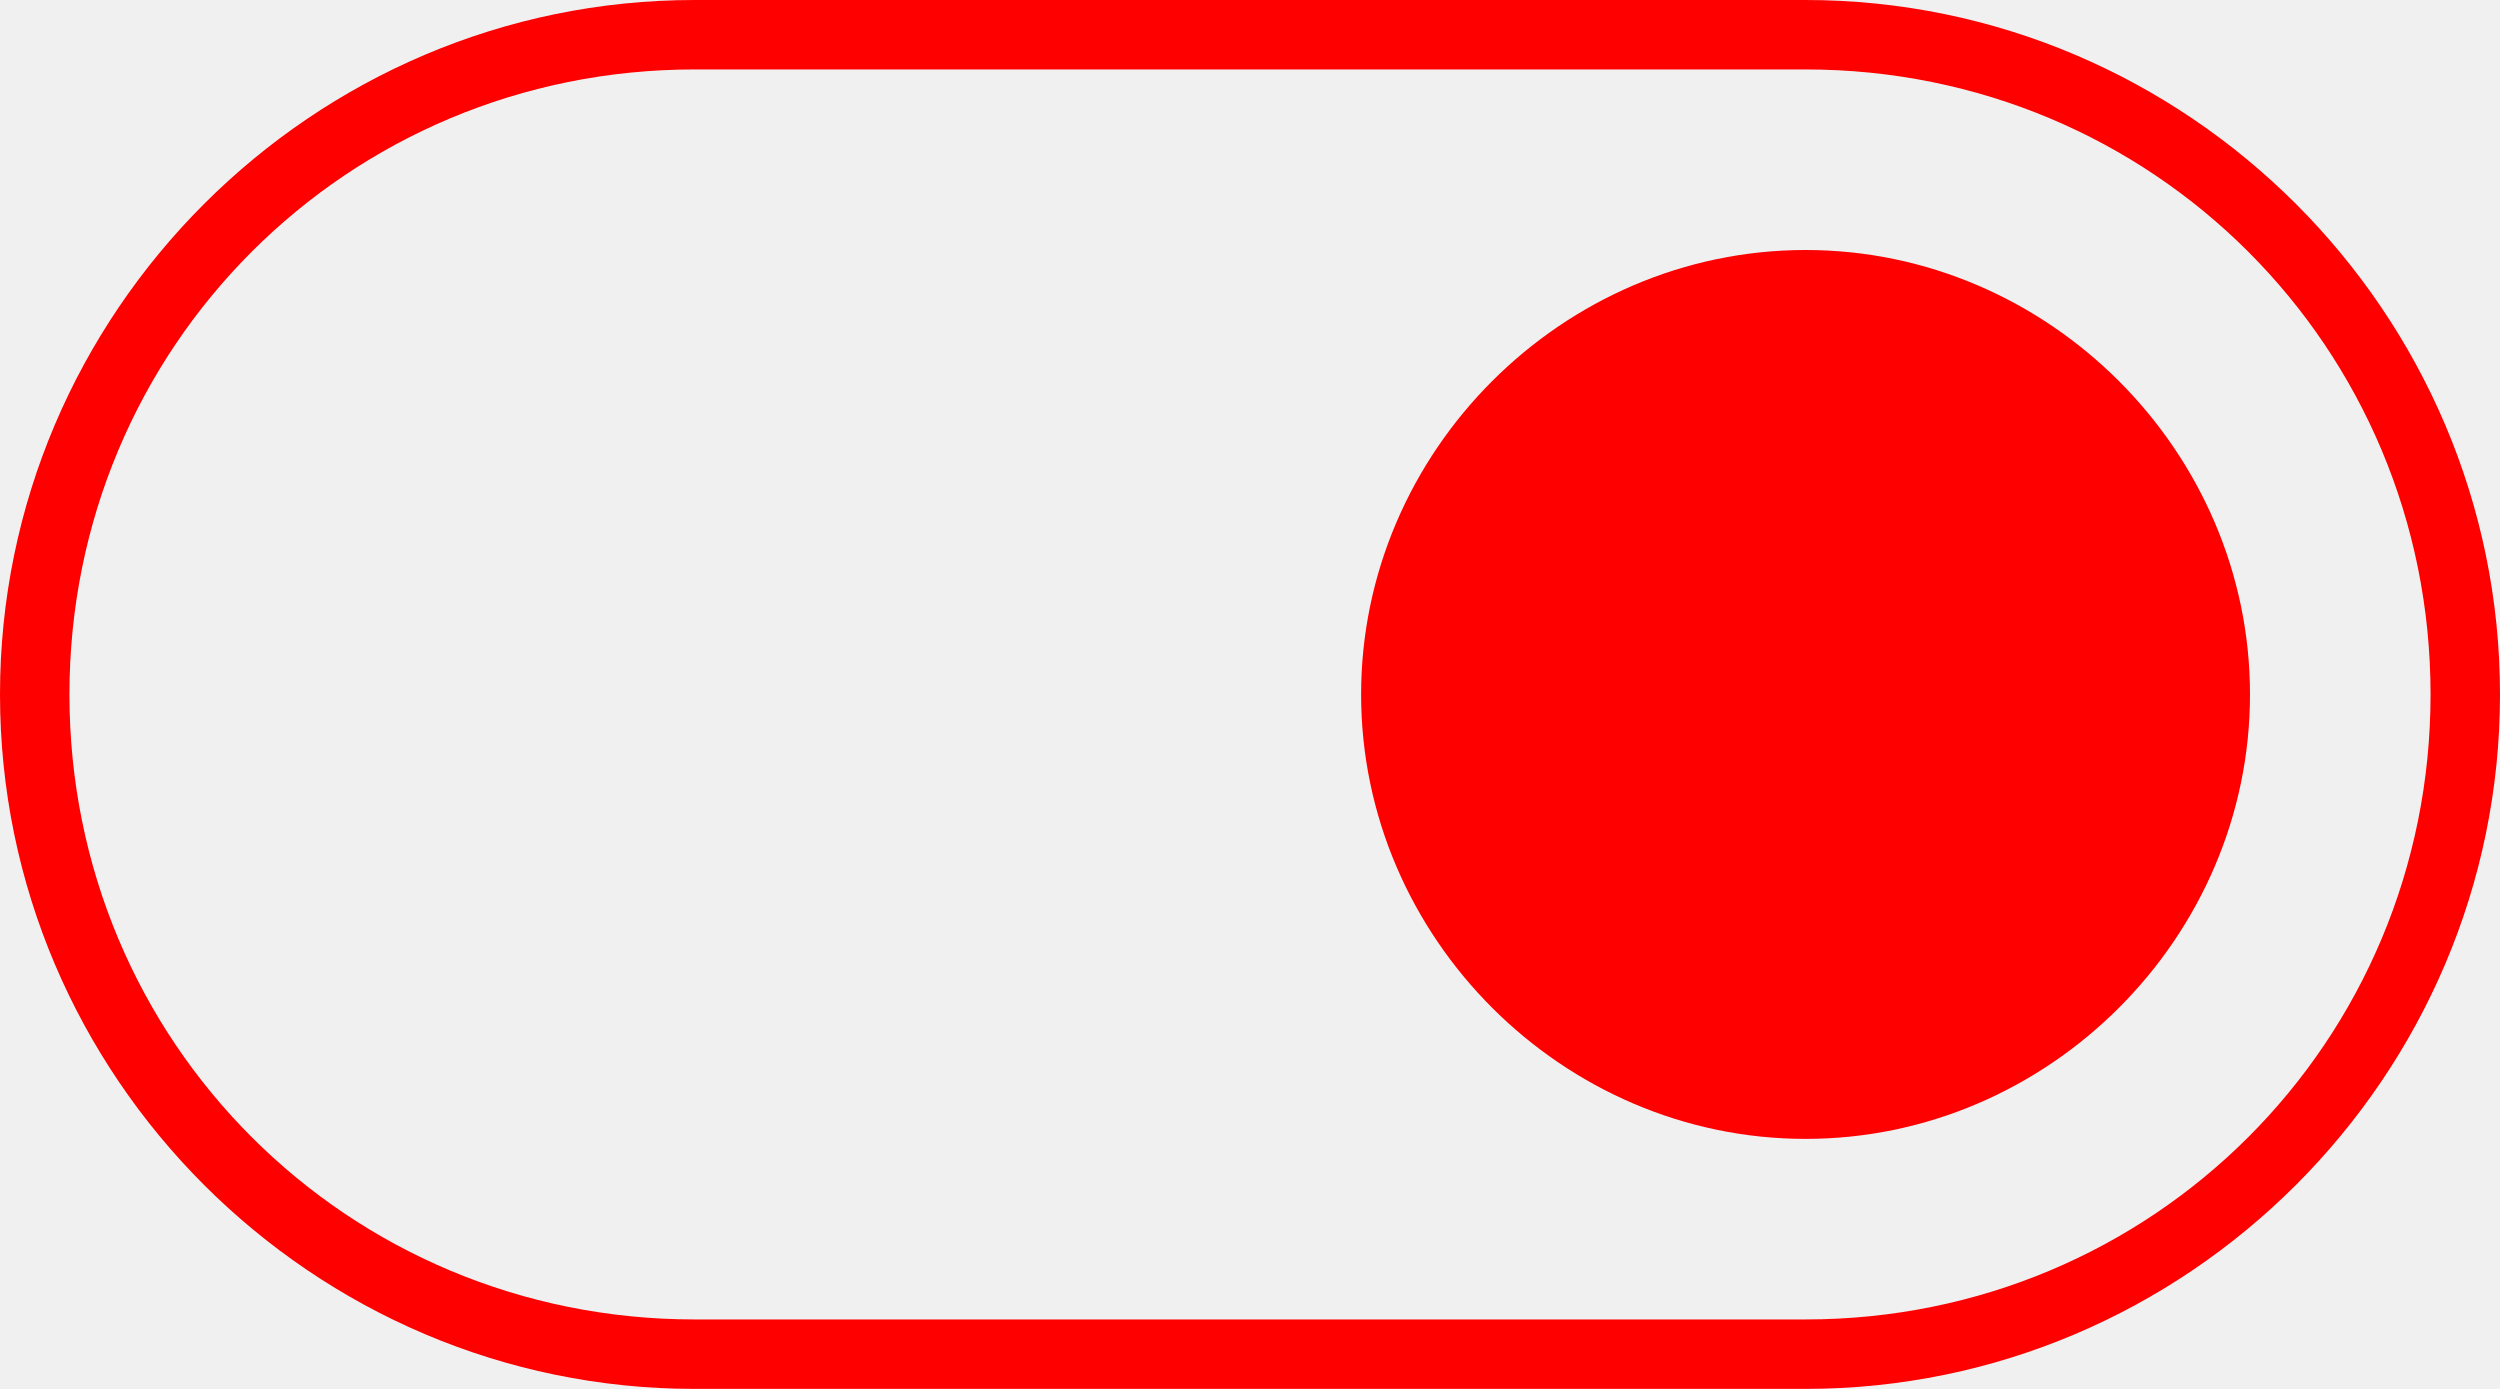
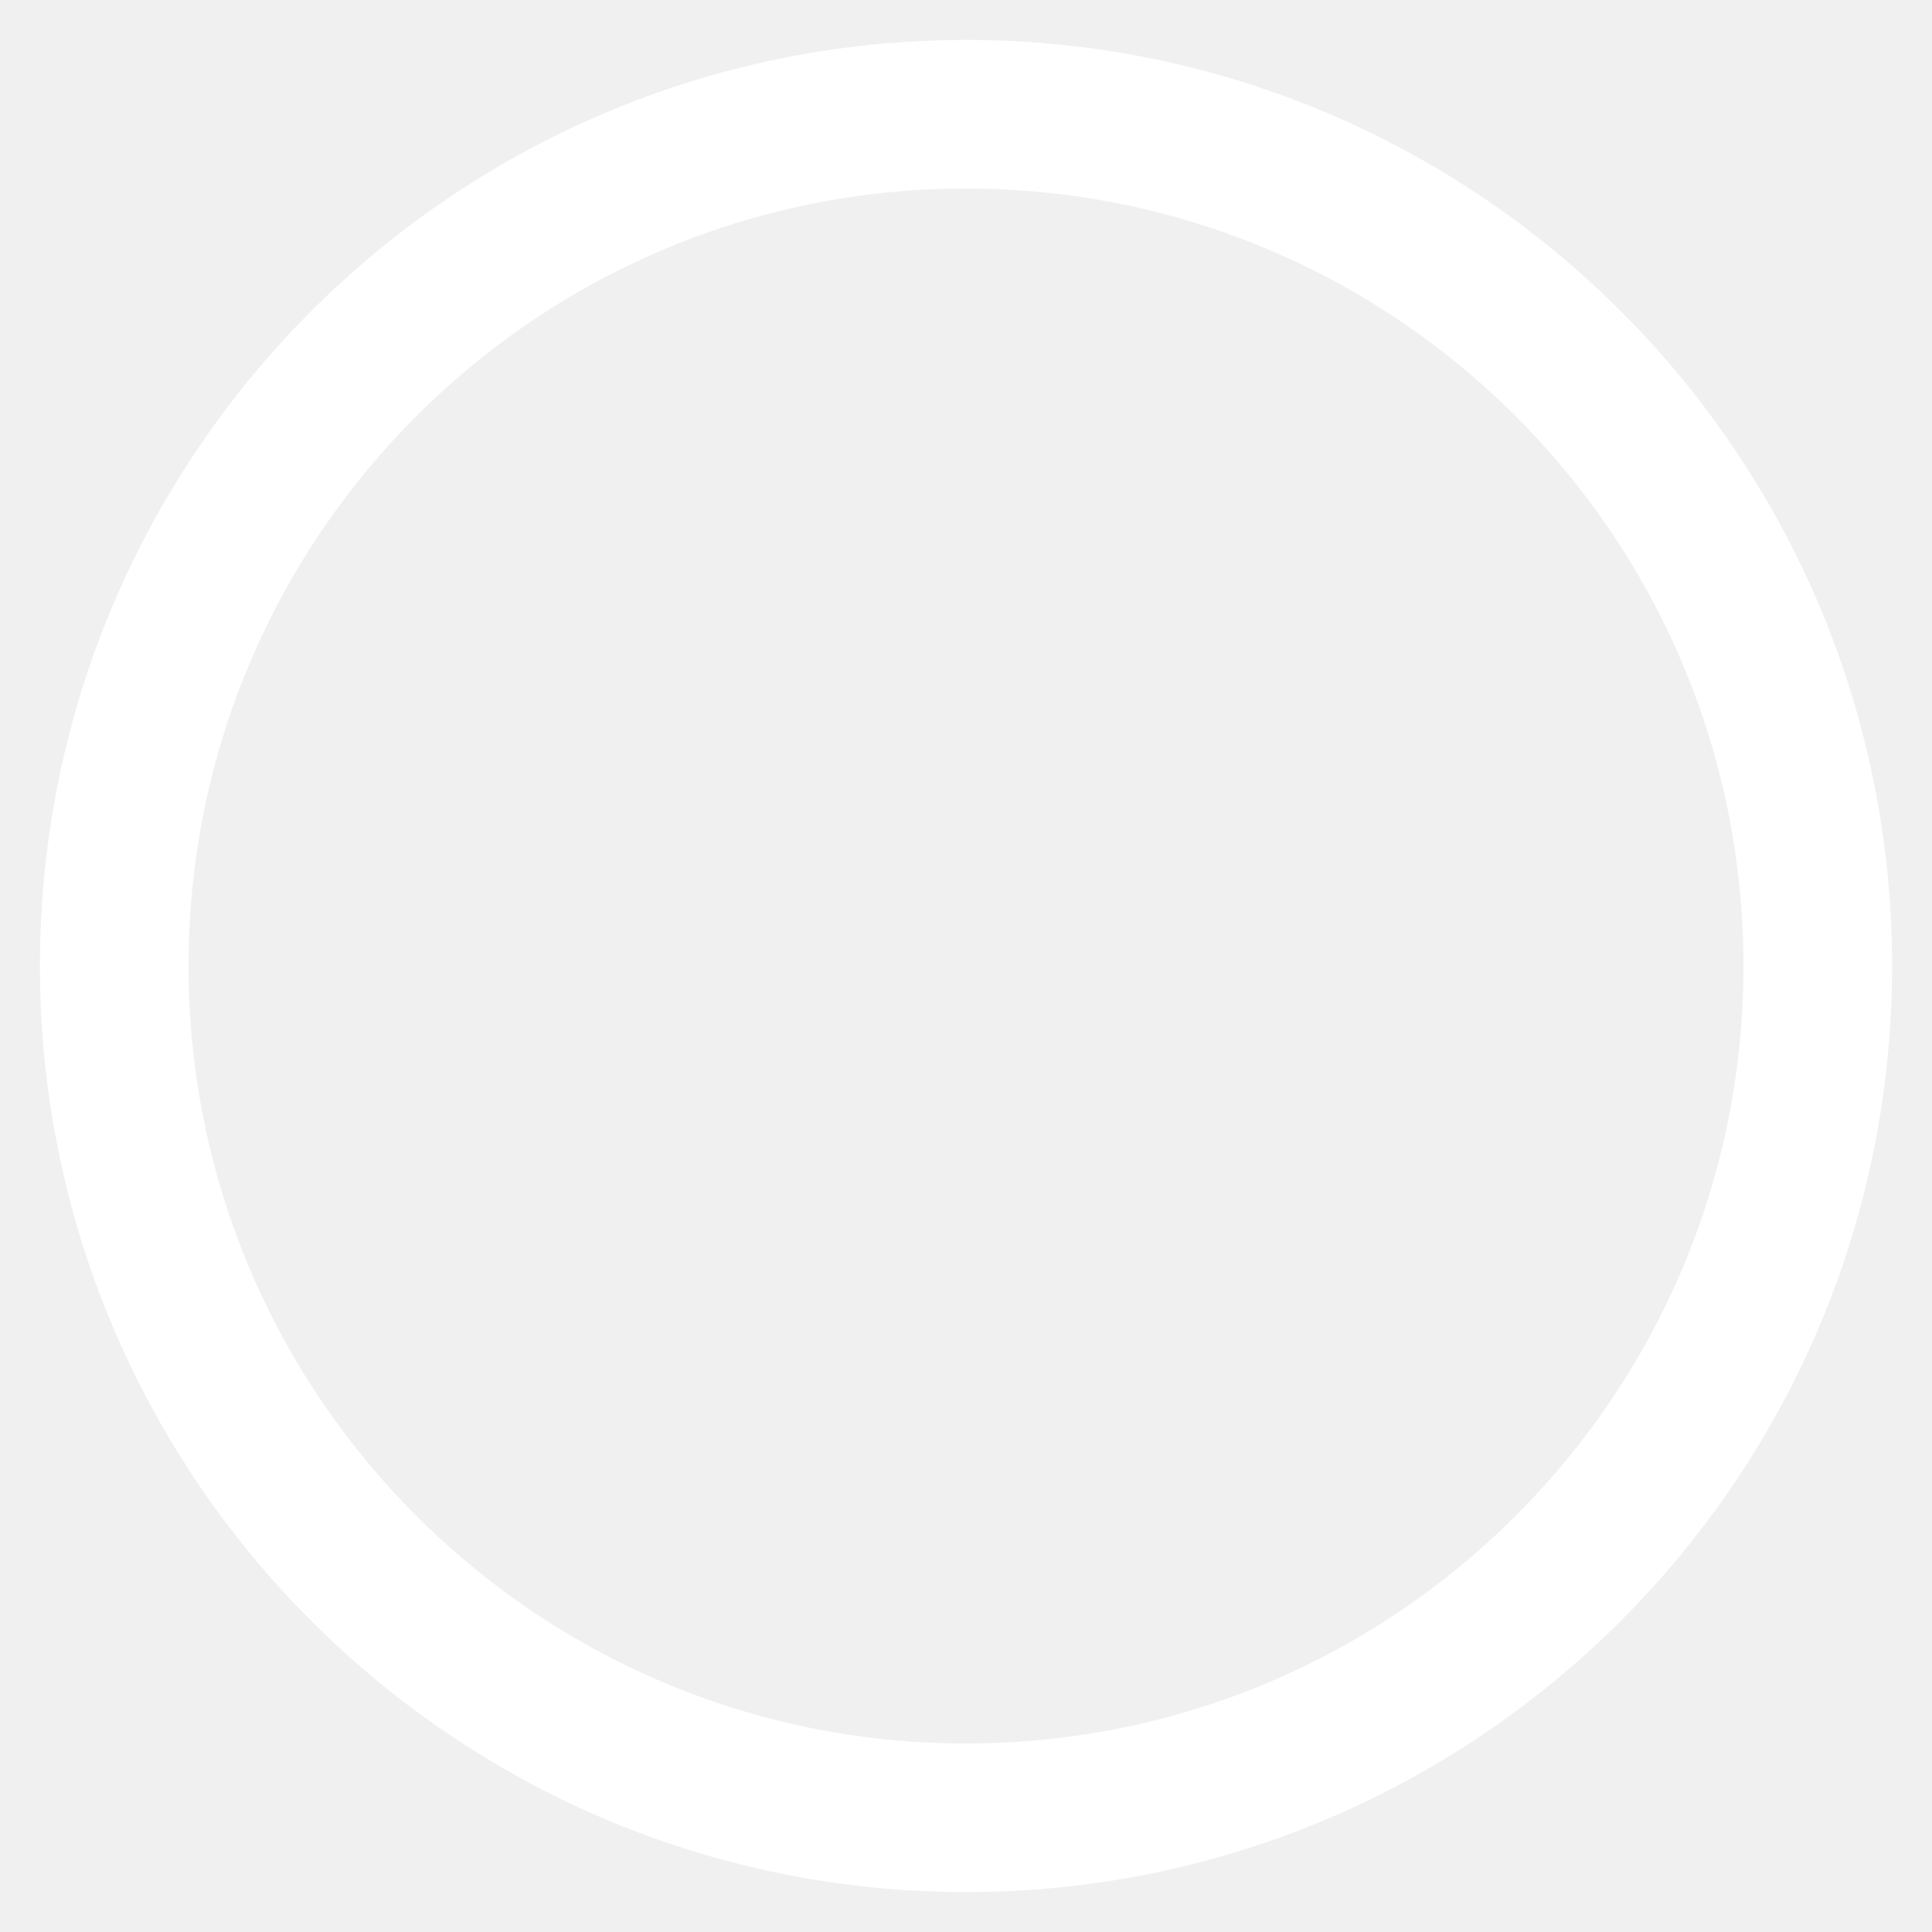
- <svg xmlns="http://www.w3.org/2000/svg" id="Calque_1" version="1.1" viewBox="0 0 36 20">
-   <defs>
-     <style>
-       .st0 {
-         fill: red;
-       }
-     </style>
-   </defs>
-   <path class="st0" d="M26,1c5,0,9,4,9,9s-4,9-9,9H10c-5,0-9-4-9-9S5,1,10,1h16M26,0H10C4.5,0,0,4.5,0,10s4.5,10,10,10h16c5.5,0,10-4.5,10-10S31.5,0,26,0h0Z" />
-   <path class="st0" d="M26,3.6h0c3.5,0,6.4,2.9,6.4,6.4h0c0,3.5-2.9,6.4-6.4,6.4h0c-3.5,0-6.4-2.9-6.4-6.4h0c0-3.5,2.9-6.4,6.4-6.4Z" />
+ <svg xmlns="http://www.w3.org/2000/svg" version="1.1" id="Calque_1" x="0px" y="0px" viewBox="0 0 19.5 19.5" style="enable-background:new 0 0 19.5 19.5;" xml:space="preserve">
+   <circle style="fill:none;stroke:#FFFFFF;stroke-width:1.5;stroke-linecap:round;stroke-linejoin:round;" cx="9.75" cy="9.75" r="8.597" />
</svg>
